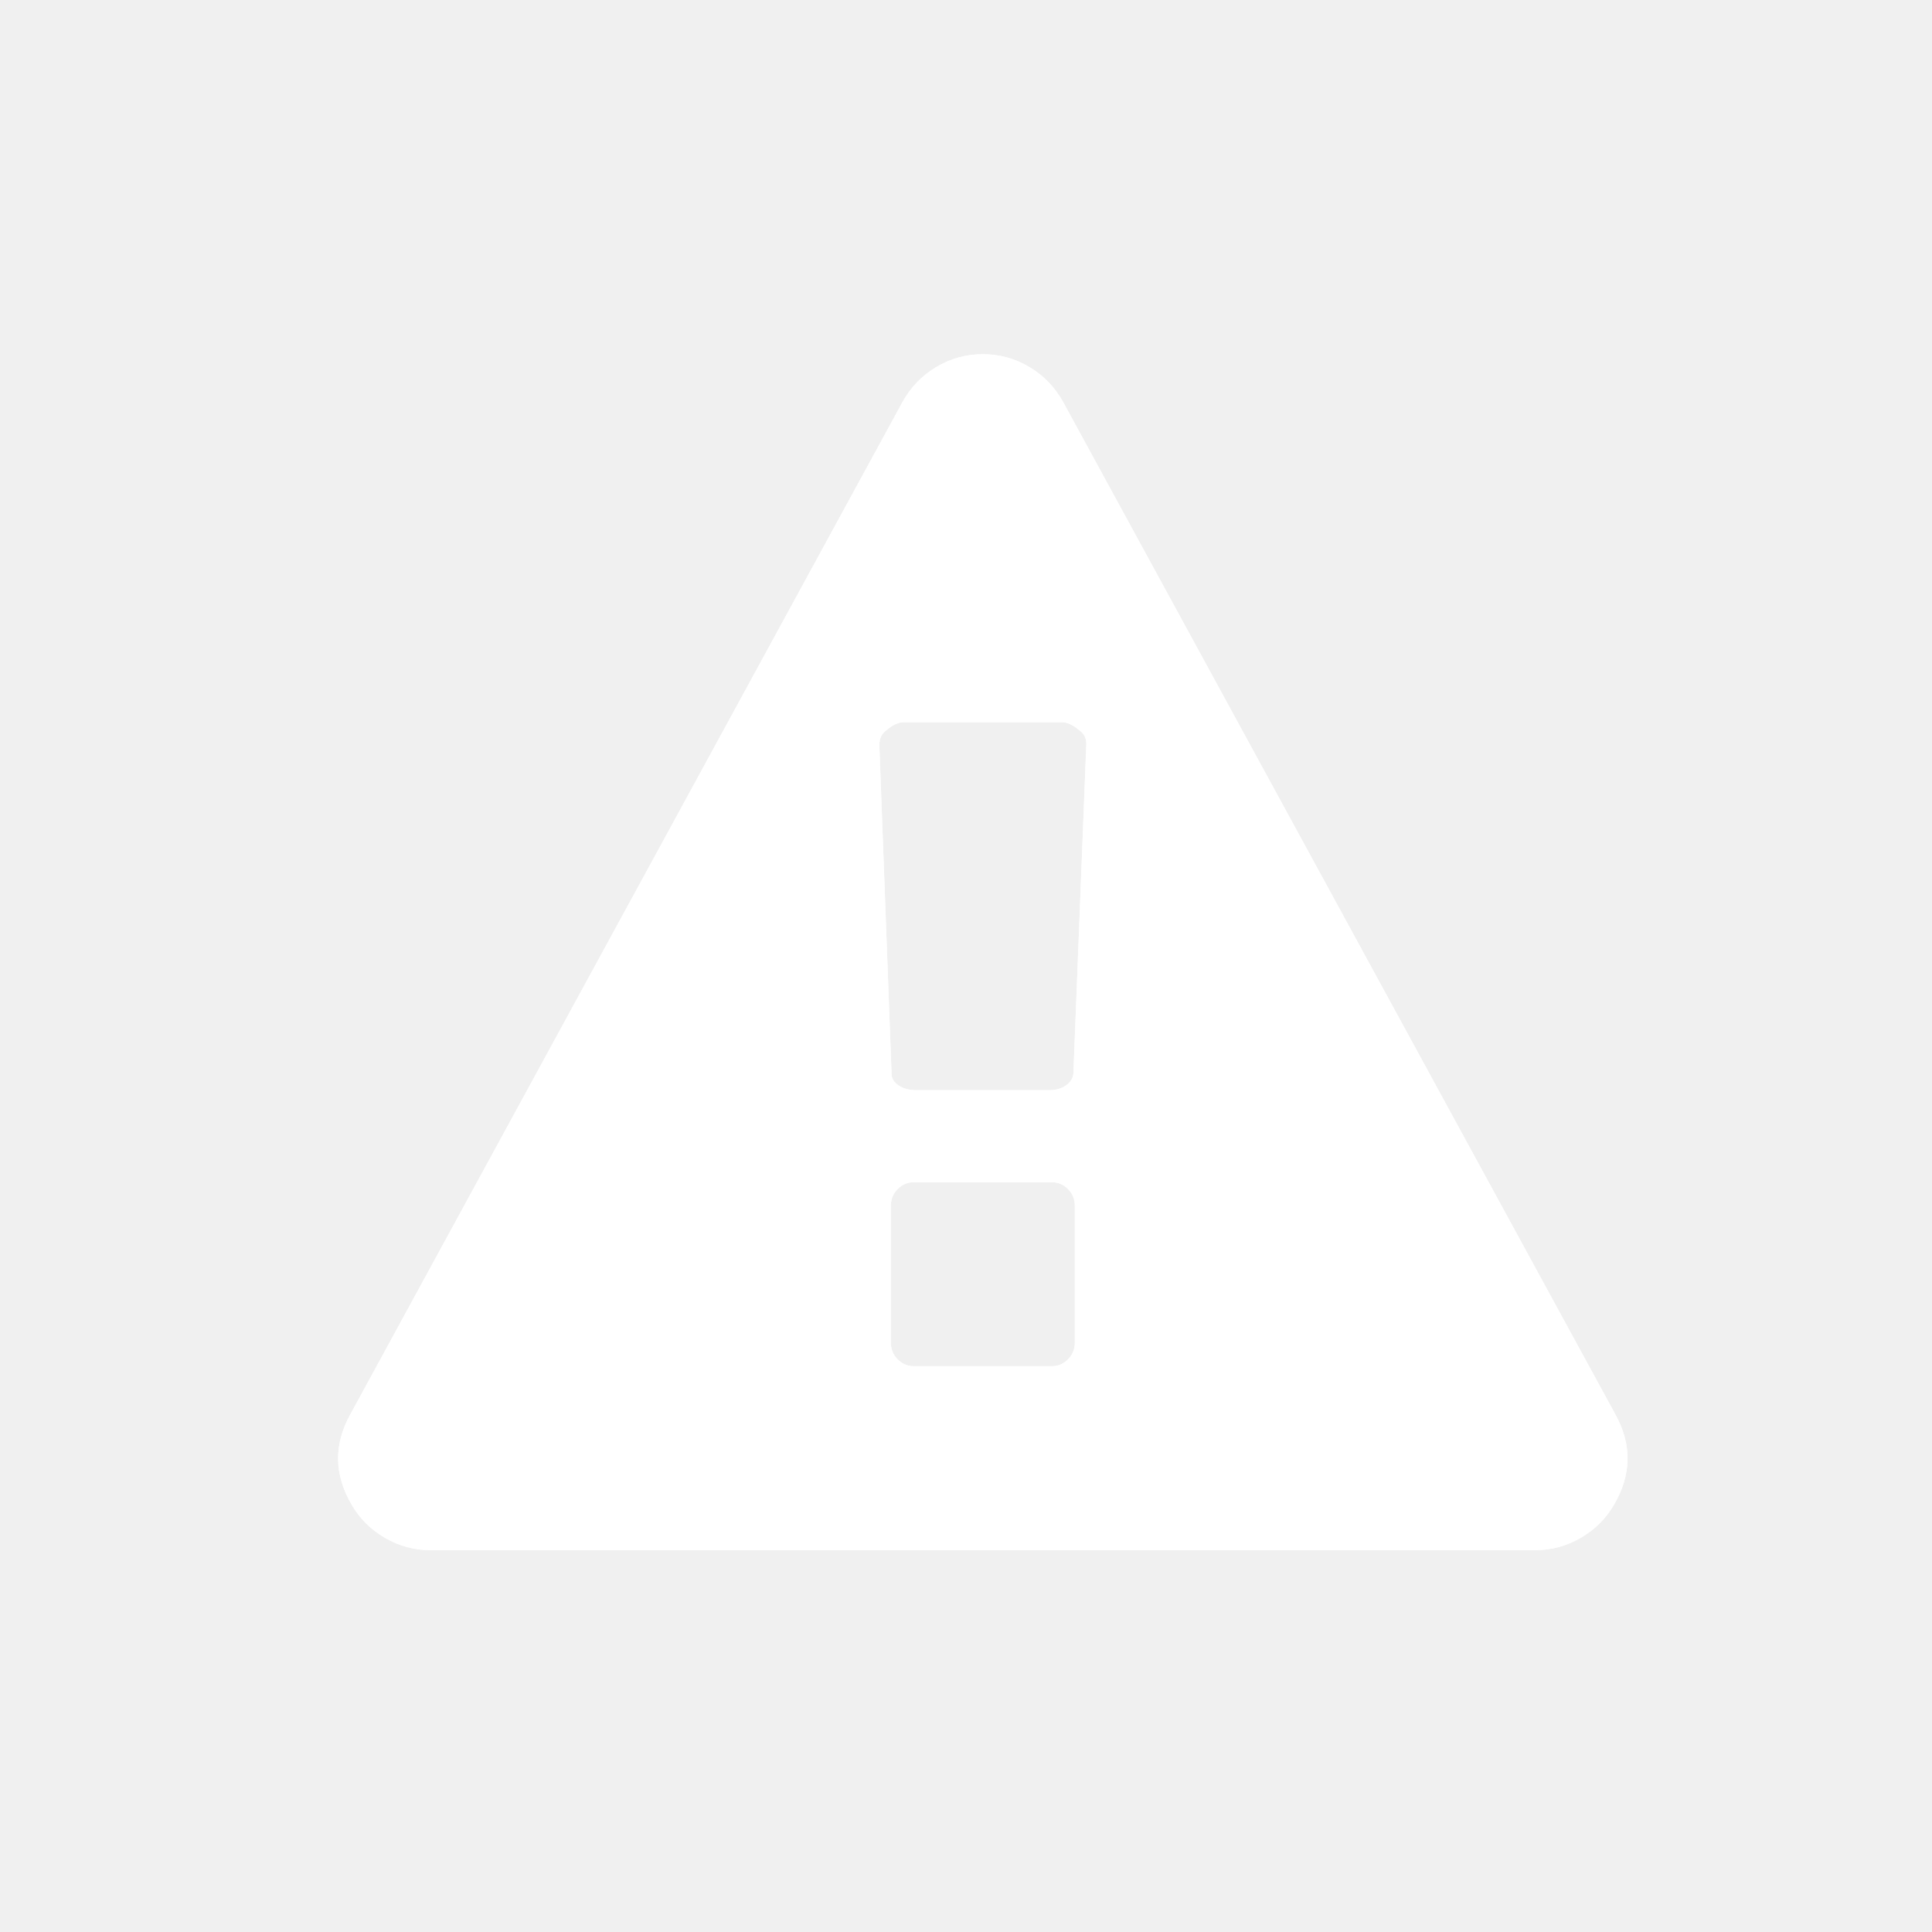
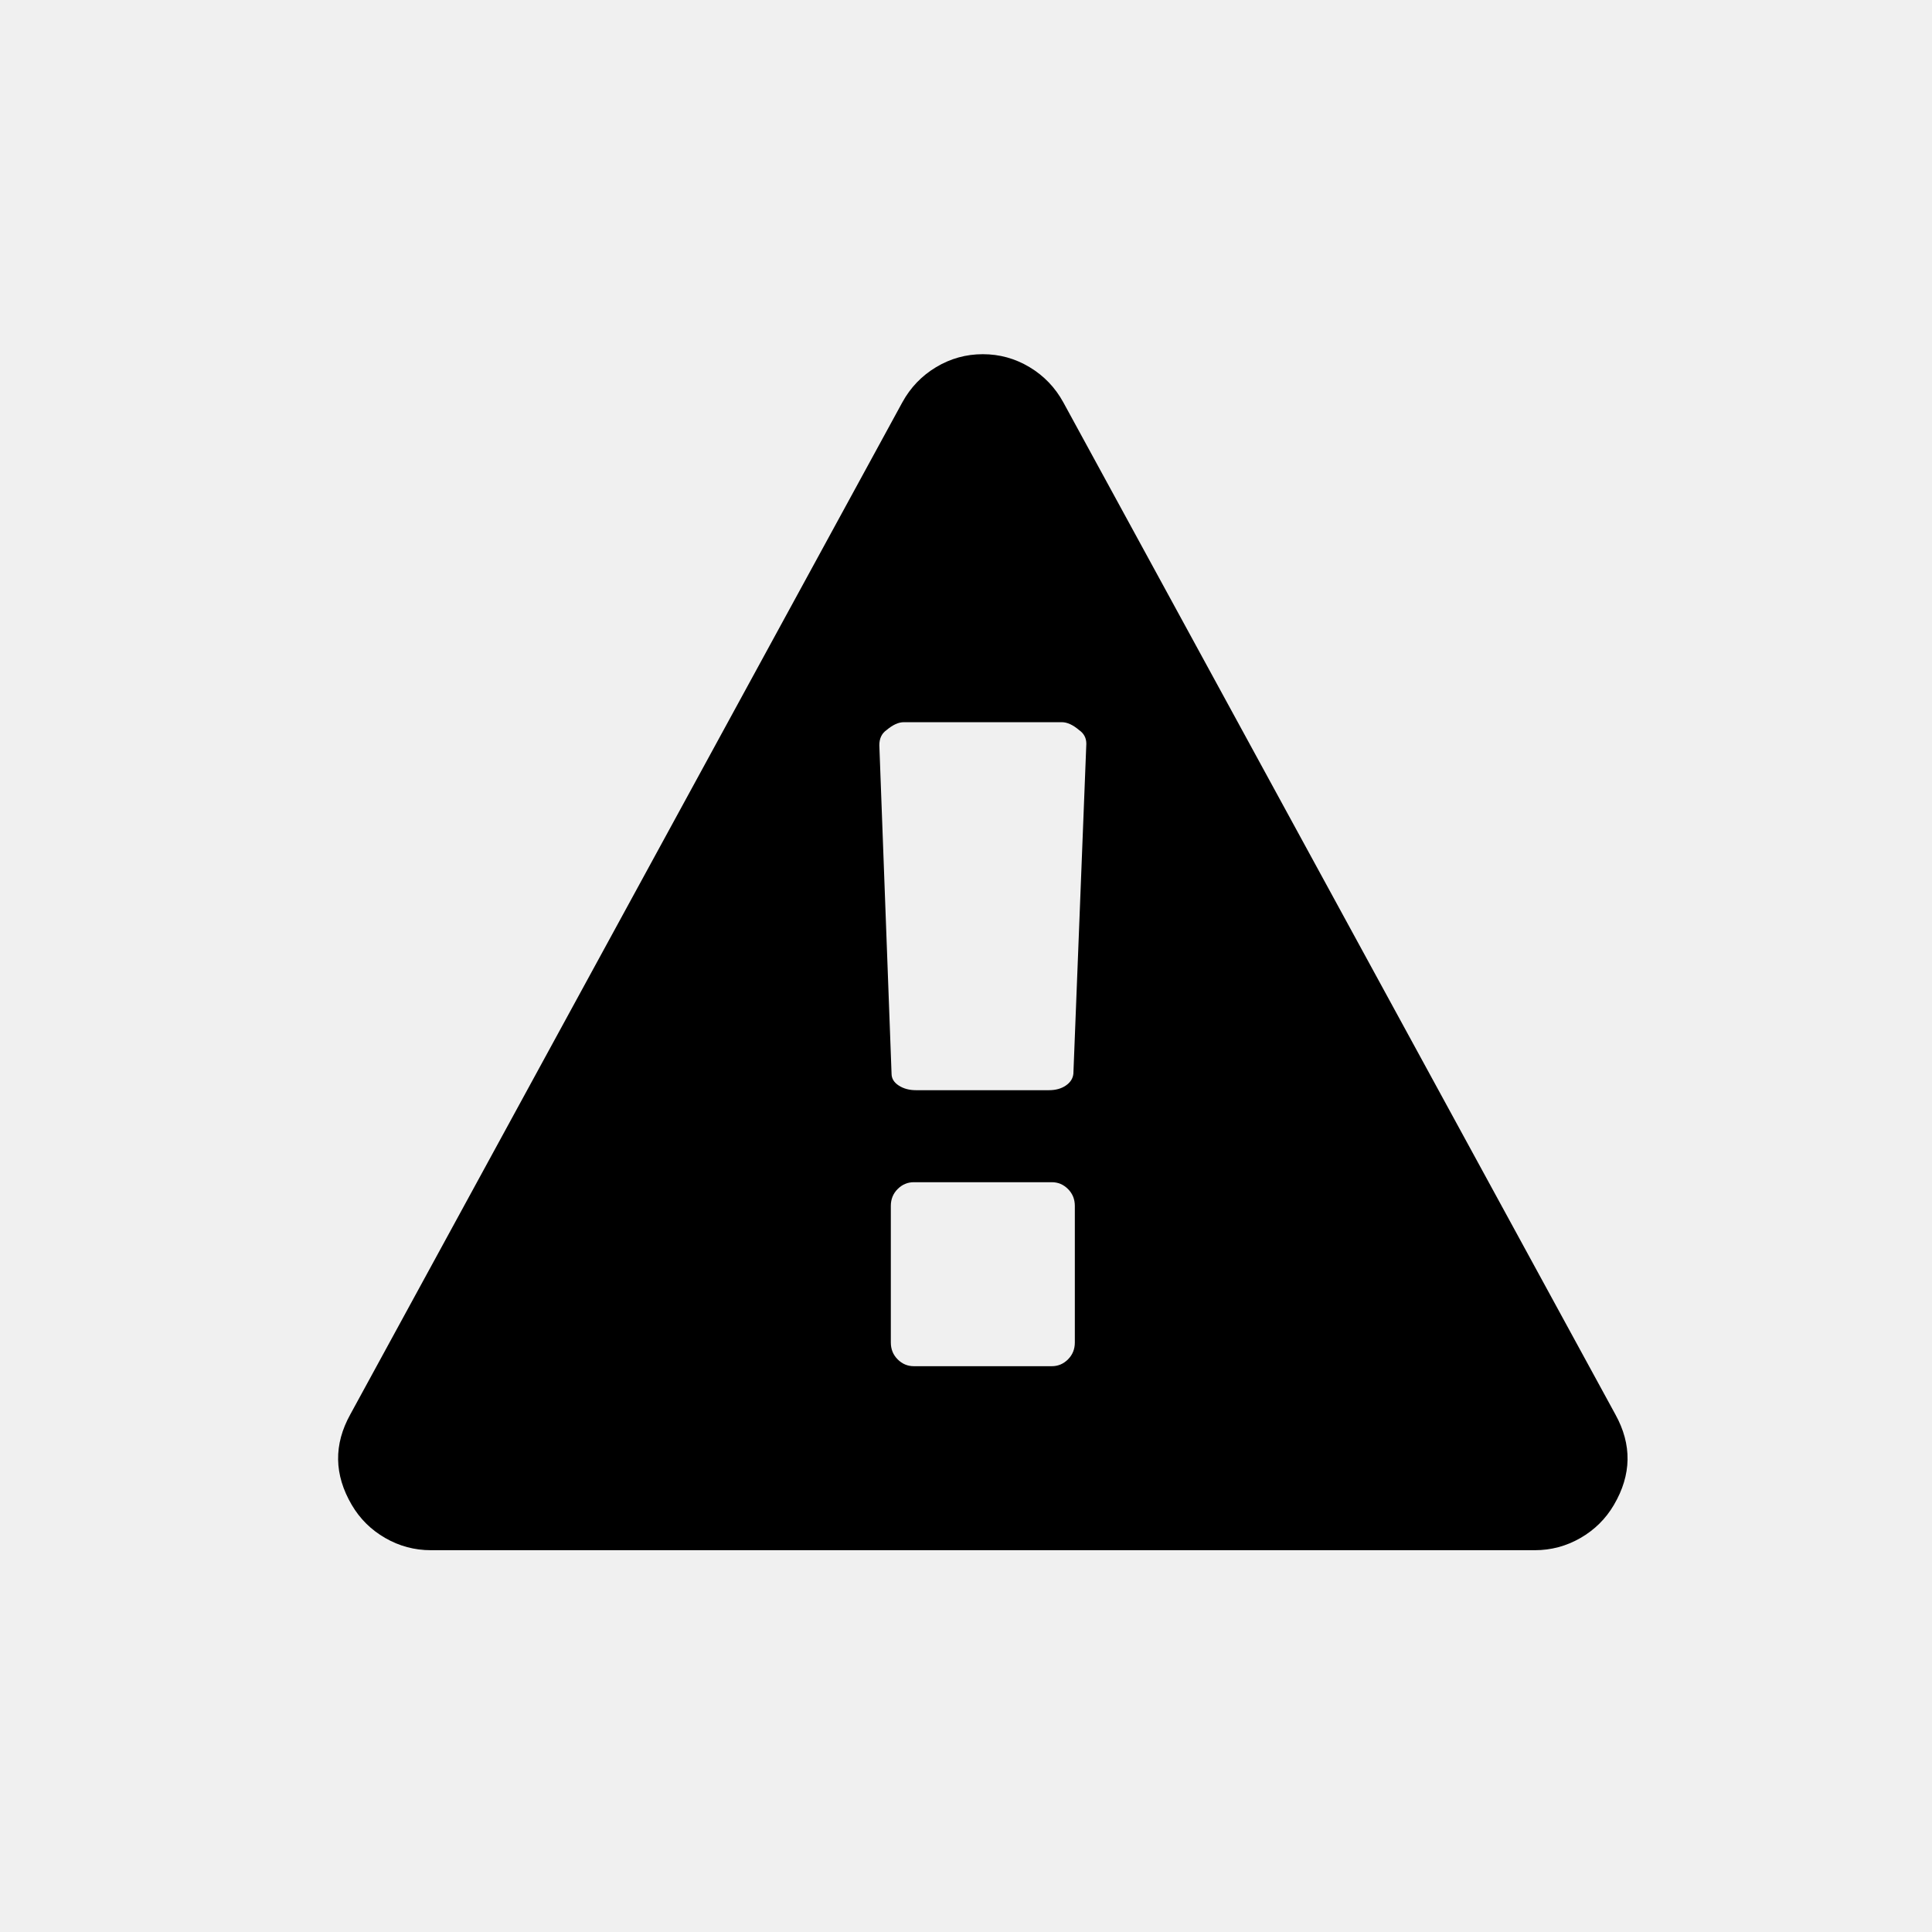
- <svg xmlns="http://www.w3.org/2000/svg" xmlns:xlink="http://www.w3.org/1999/xlink" width="120px" height="120px" viewBox="0 0 120 120" version="1.1">
-   <defs>
-     <path d="M66.76,83.384 L66.76,74.902 C66.76,74.485 66.618,74.135 66.335,73.853 C66.053,73.57 65.718,73.429 65.331,73.429 L56.76,73.429 C56.373,73.429 56.038,73.57 55.755,73.853 C55.472,74.135 55.331,74.485 55.331,74.902 L55.331,83.384 C55.331,83.801 55.472,84.15 55.755,84.433 C56.038,84.716 56.373,84.857 56.76,84.857 L65.331,84.857 C65.718,84.857 66.053,84.716 66.335,84.433 C66.618,84.15 66.76,83.801 66.76,83.384 Z M66.67,66.688 L67.474,46.196 C67.474,45.839 67.325,45.557 67.027,45.348 C66.641,45.021 66.283,44.857 65.956,44.857 L56.135,44.857 C55.807,44.857 55.45,45.021 55.063,45.348 C54.766,45.557 54.617,45.869 54.617,46.286 L55.376,66.688 C55.376,66.985 55.524,67.231 55.822,67.424 C56.12,67.618 56.477,67.714 56.893,67.714 L65.152,67.714 C65.569,67.714 65.919,67.618 66.202,67.424 C66.484,67.231 66.641,66.985 66.67,66.688 Z M66.045,24.991 L100.331,87.848 C101.373,89.723 101.343,91.598 100.242,93.473 C99.736,94.336 99.044,95.021 98.166,95.527 C97.288,96.033 96.343,96.286 95.331,96.286 L26.76,96.286 C25.748,96.286 24.803,96.033 23.925,95.527 C23.047,95.021 22.355,94.336 21.849,93.473 C20.748,91.598 20.718,89.723 21.76,87.848 L56.045,24.991 C56.551,24.068 57.251,23.339 58.143,22.804 C59.036,22.268 60.004,22 61.045,22 C62.087,22 63.054,22.268 63.947,22.804 C64.84,23.339 65.539,24.068 66.045,24.991 Z" id="path-1" />
-   </defs>
-   <g id="Icons" stroke="none" stroke-width="1" fill="none" fill-rule="evenodd">
-     <g id="Icon/Warning">
-       <mask id="mask-2" fill="white">
-         <use xlink:href="#path-1" />
-       </mask>
-       <use fill="#FFFFFF" xlink:href="#path-1" />
-       <g id="Color-alias/Icons/Icon-Light" mask="url(#mask-2)" fill="#FFFFFF">
-         <g id="Color/White">
-           <rect id="Sample" x="0" y="0" width="120" height="120" />
-         </g>
-       </g>
+ <svg xmlns="http://www.w3.org/2000/svg" width="120px" height="120px" viewBox="0 0 120 120" version="1.1">
+   <defs />
+   <g id="Icons-for-Github" stroke="none" stroke-width="1" fill="none" fill-rule="evenodd">
+     <g id="Icon/Warning" fill="#000000">
+       <path d="M66.76,83.384 L66.76,74.902 C66.76,74.485 66.618,74.135 66.335,73.853 C66.053,73.57 65.718,73.429 65.331,73.429 L56.76,73.429 C56.373,73.429 56.038,73.57 55.755,73.853 C55.472,74.135 55.331,74.485 55.331,74.902 L55.331,83.384 C55.331,83.801 55.472,84.15 55.755,84.433 C56.038,84.716 56.373,84.857 56.76,84.857 L65.331,84.857 C65.718,84.857 66.053,84.716 66.335,84.433 C66.618,84.15 66.76,83.801 66.76,83.384 Z M66.67,66.688 L67.474,46.196 C67.474,45.839 67.325,45.557 67.027,45.348 C66.641,45.021 66.283,44.857 65.956,44.857 L56.135,44.857 C55.807,44.857 55.45,45.021 55.063,45.348 C54.766,45.557 54.617,45.869 54.617,46.286 L55.376,66.688 C55.376,66.985 55.524,67.231 55.822,67.424 C56.12,67.618 56.477,67.714 56.893,67.714 L65.152,67.714 C65.569,67.714 65.919,67.618 66.202,67.424 C66.484,67.231 66.641,66.985 66.67,66.688 Z M66.045,24.991 L100.331,87.848 C101.373,89.723 101.343,91.598 100.242,93.473 C99.736,94.336 99.044,95.021 98.166,95.527 C97.288,96.033 96.343,96.286 95.331,96.286 L26.76,96.286 C25.748,96.286 24.803,96.033 23.925,95.527 C23.047,95.021 22.355,94.336 21.849,93.473 C20.748,91.598 20.718,89.723 21.76,87.848 L56.045,24.991 C56.551,24.068 57.251,23.339 58.143,22.804 C59.036,22.268 60.004,22 61.045,22 C62.087,22 63.054,22.268 63.947,22.804 C64.84,23.339 65.539,24.068 66.045,24.991 Z" />
    </g>
  </g>
</svg>
